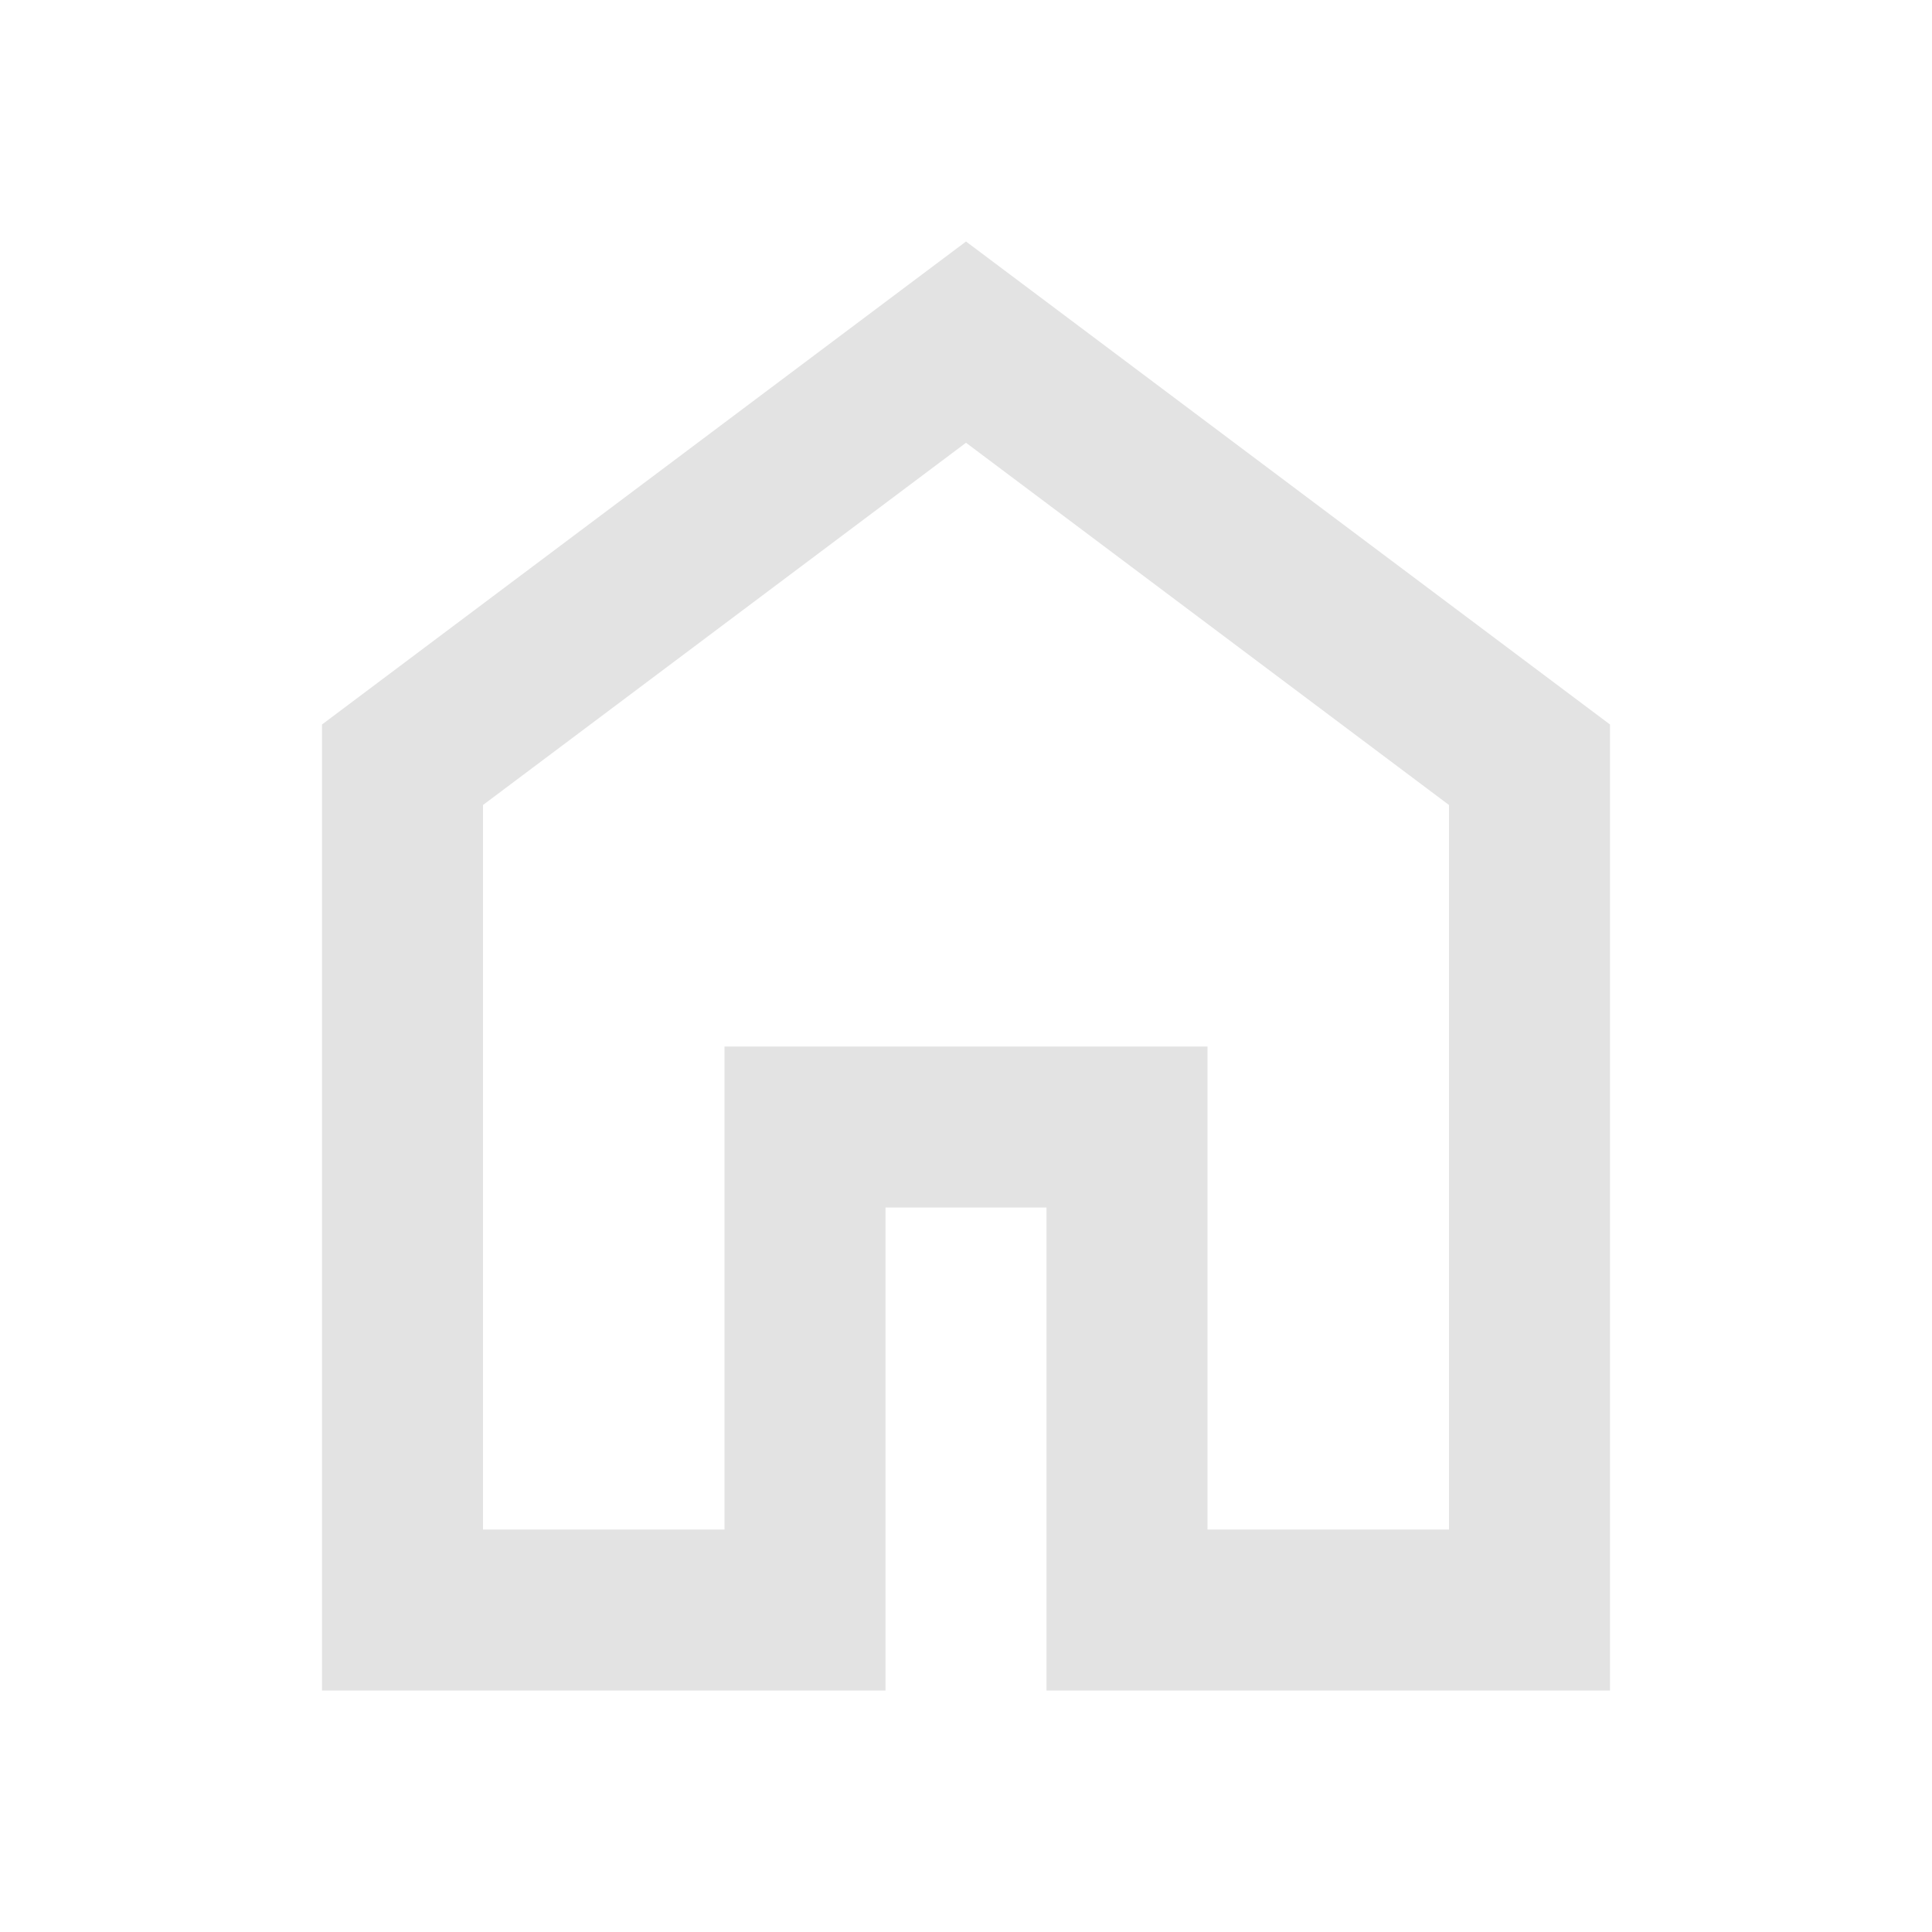
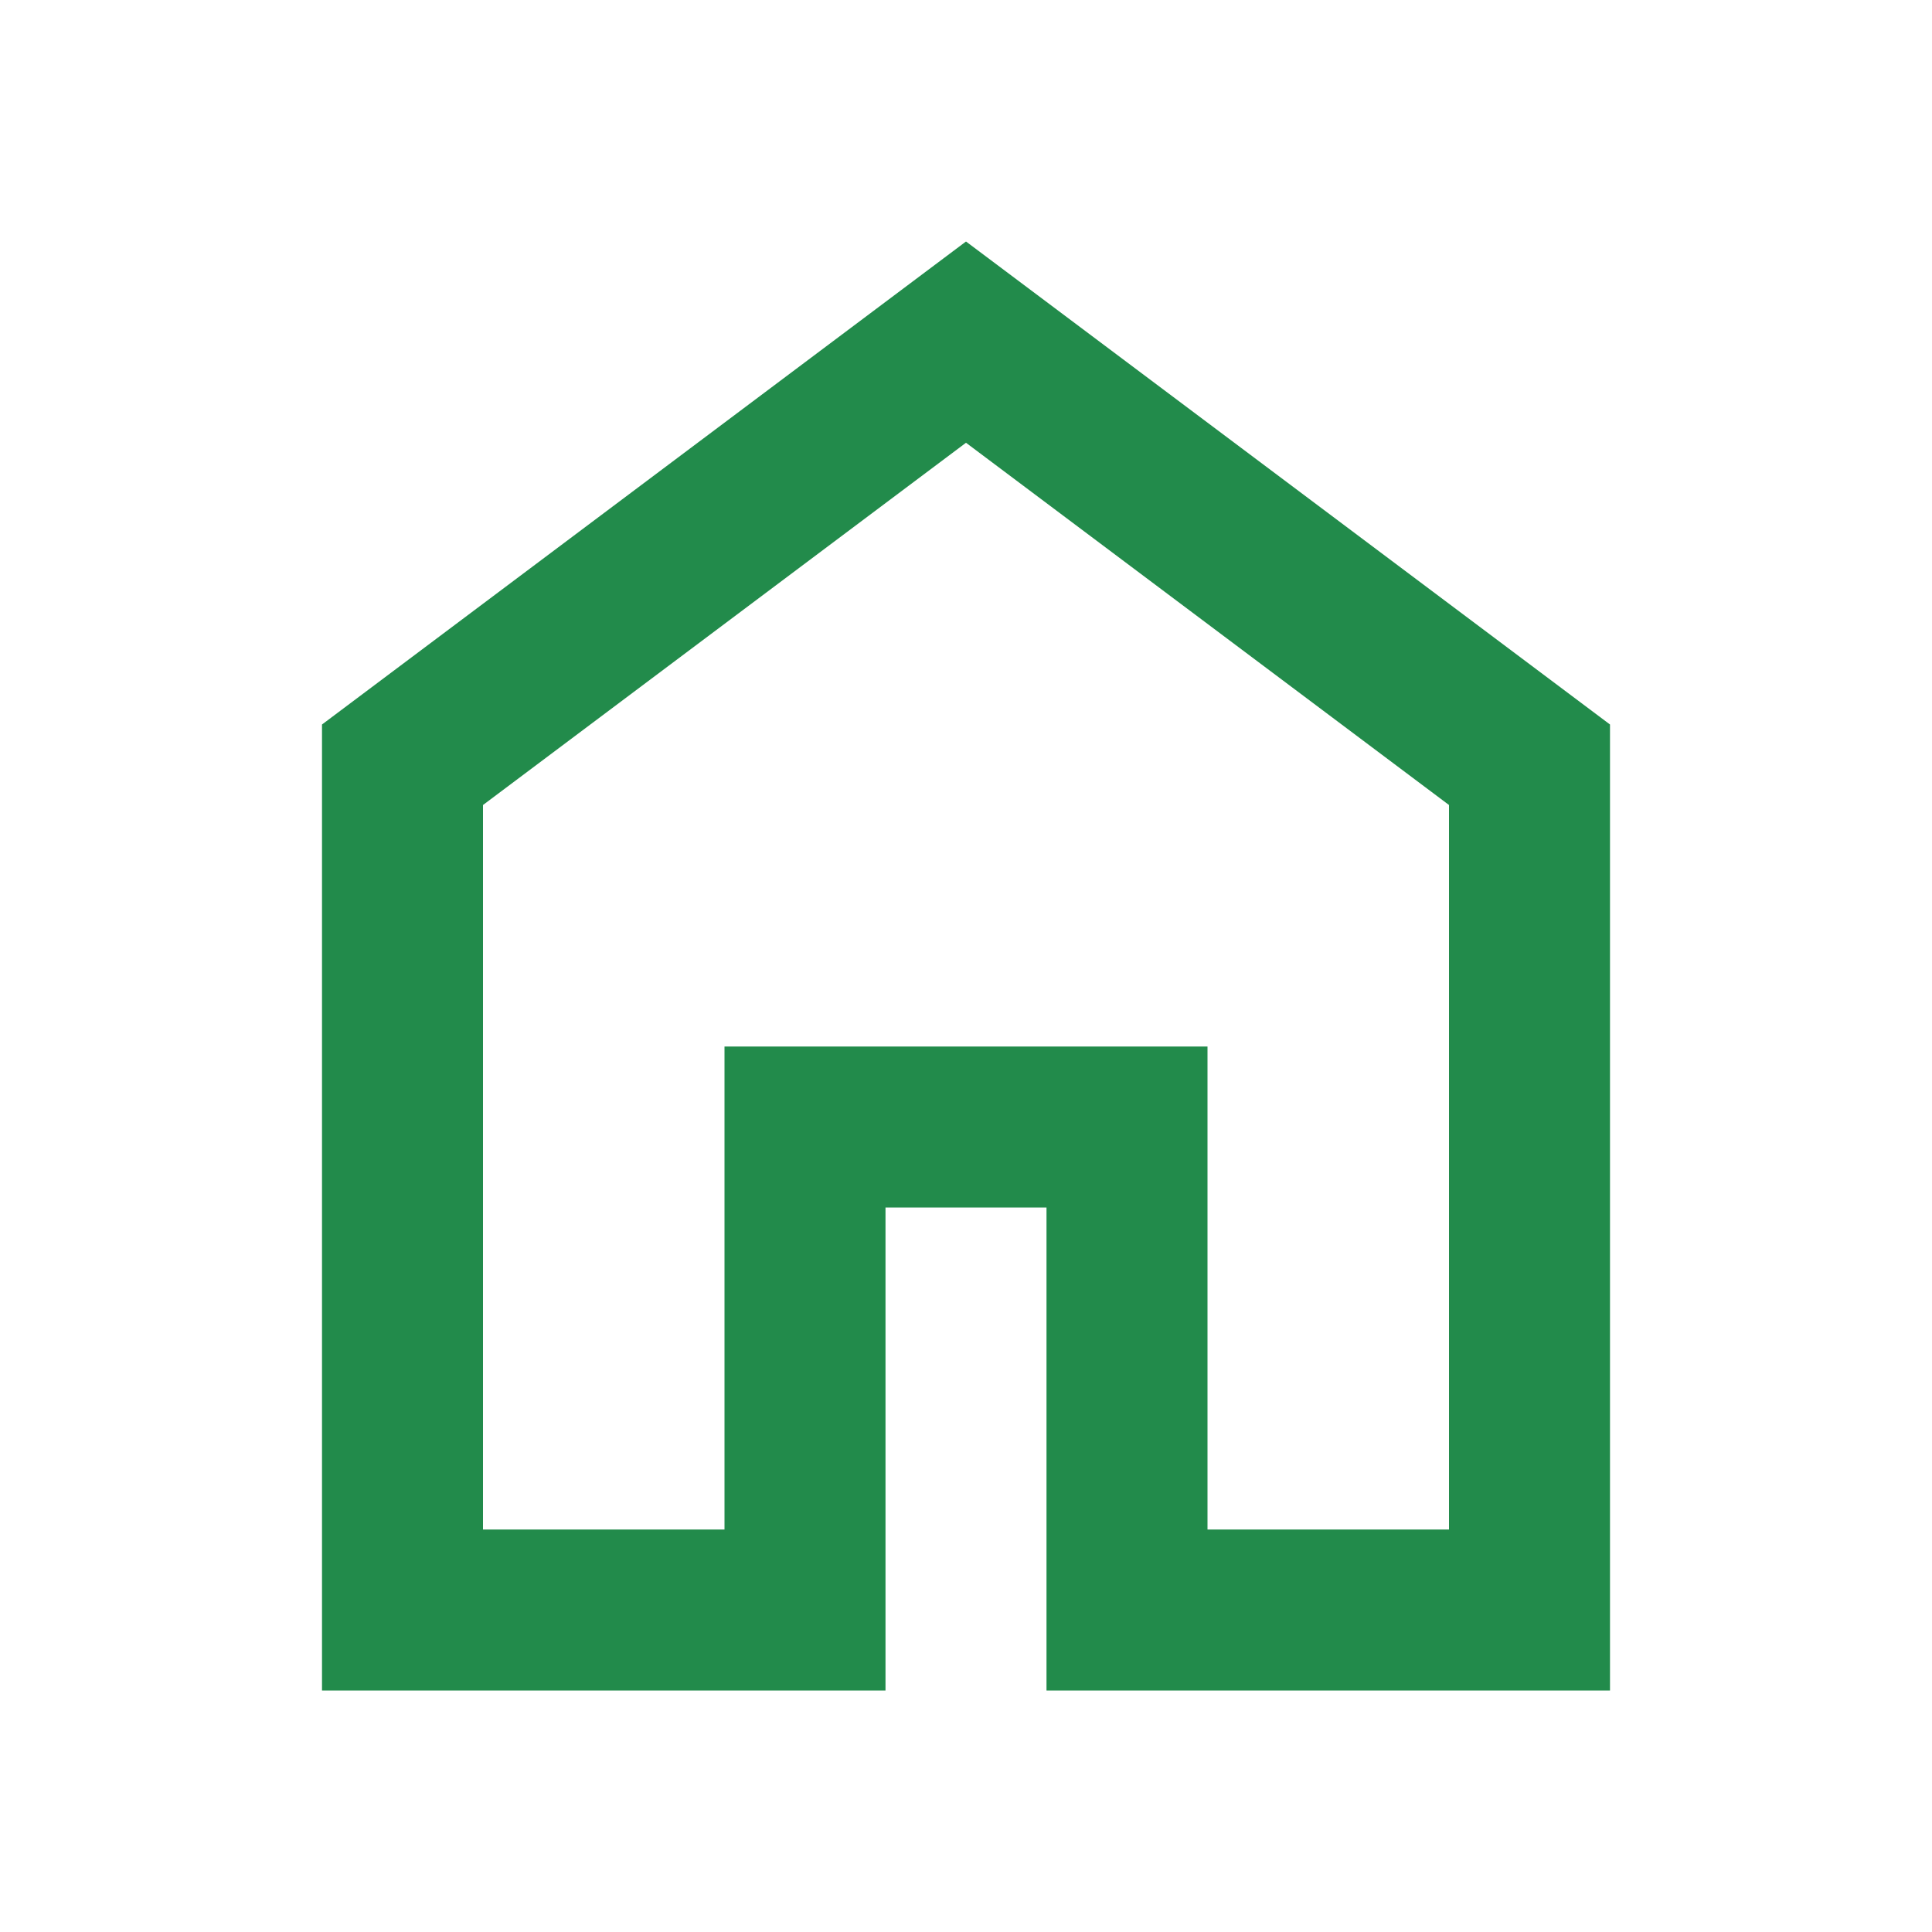
- <svg xmlns="http://www.w3.org/2000/svg" height="24px" viewBox="0 -960 960 960" width="24px" fill="#e3e3e3">
+ <svg xmlns="http://www.w3.org/2000/svg" height="24px" viewBox="0 -960 960 960" width="24px" fill="#228B4B">
  <path d="M240-200h120v-240h240v240h120v-360L480-740 240-560v360Zm-80 80v-480l320-240 320 240v480H520v-240h-80v240H160Zm320-350Z" />
</svg>
